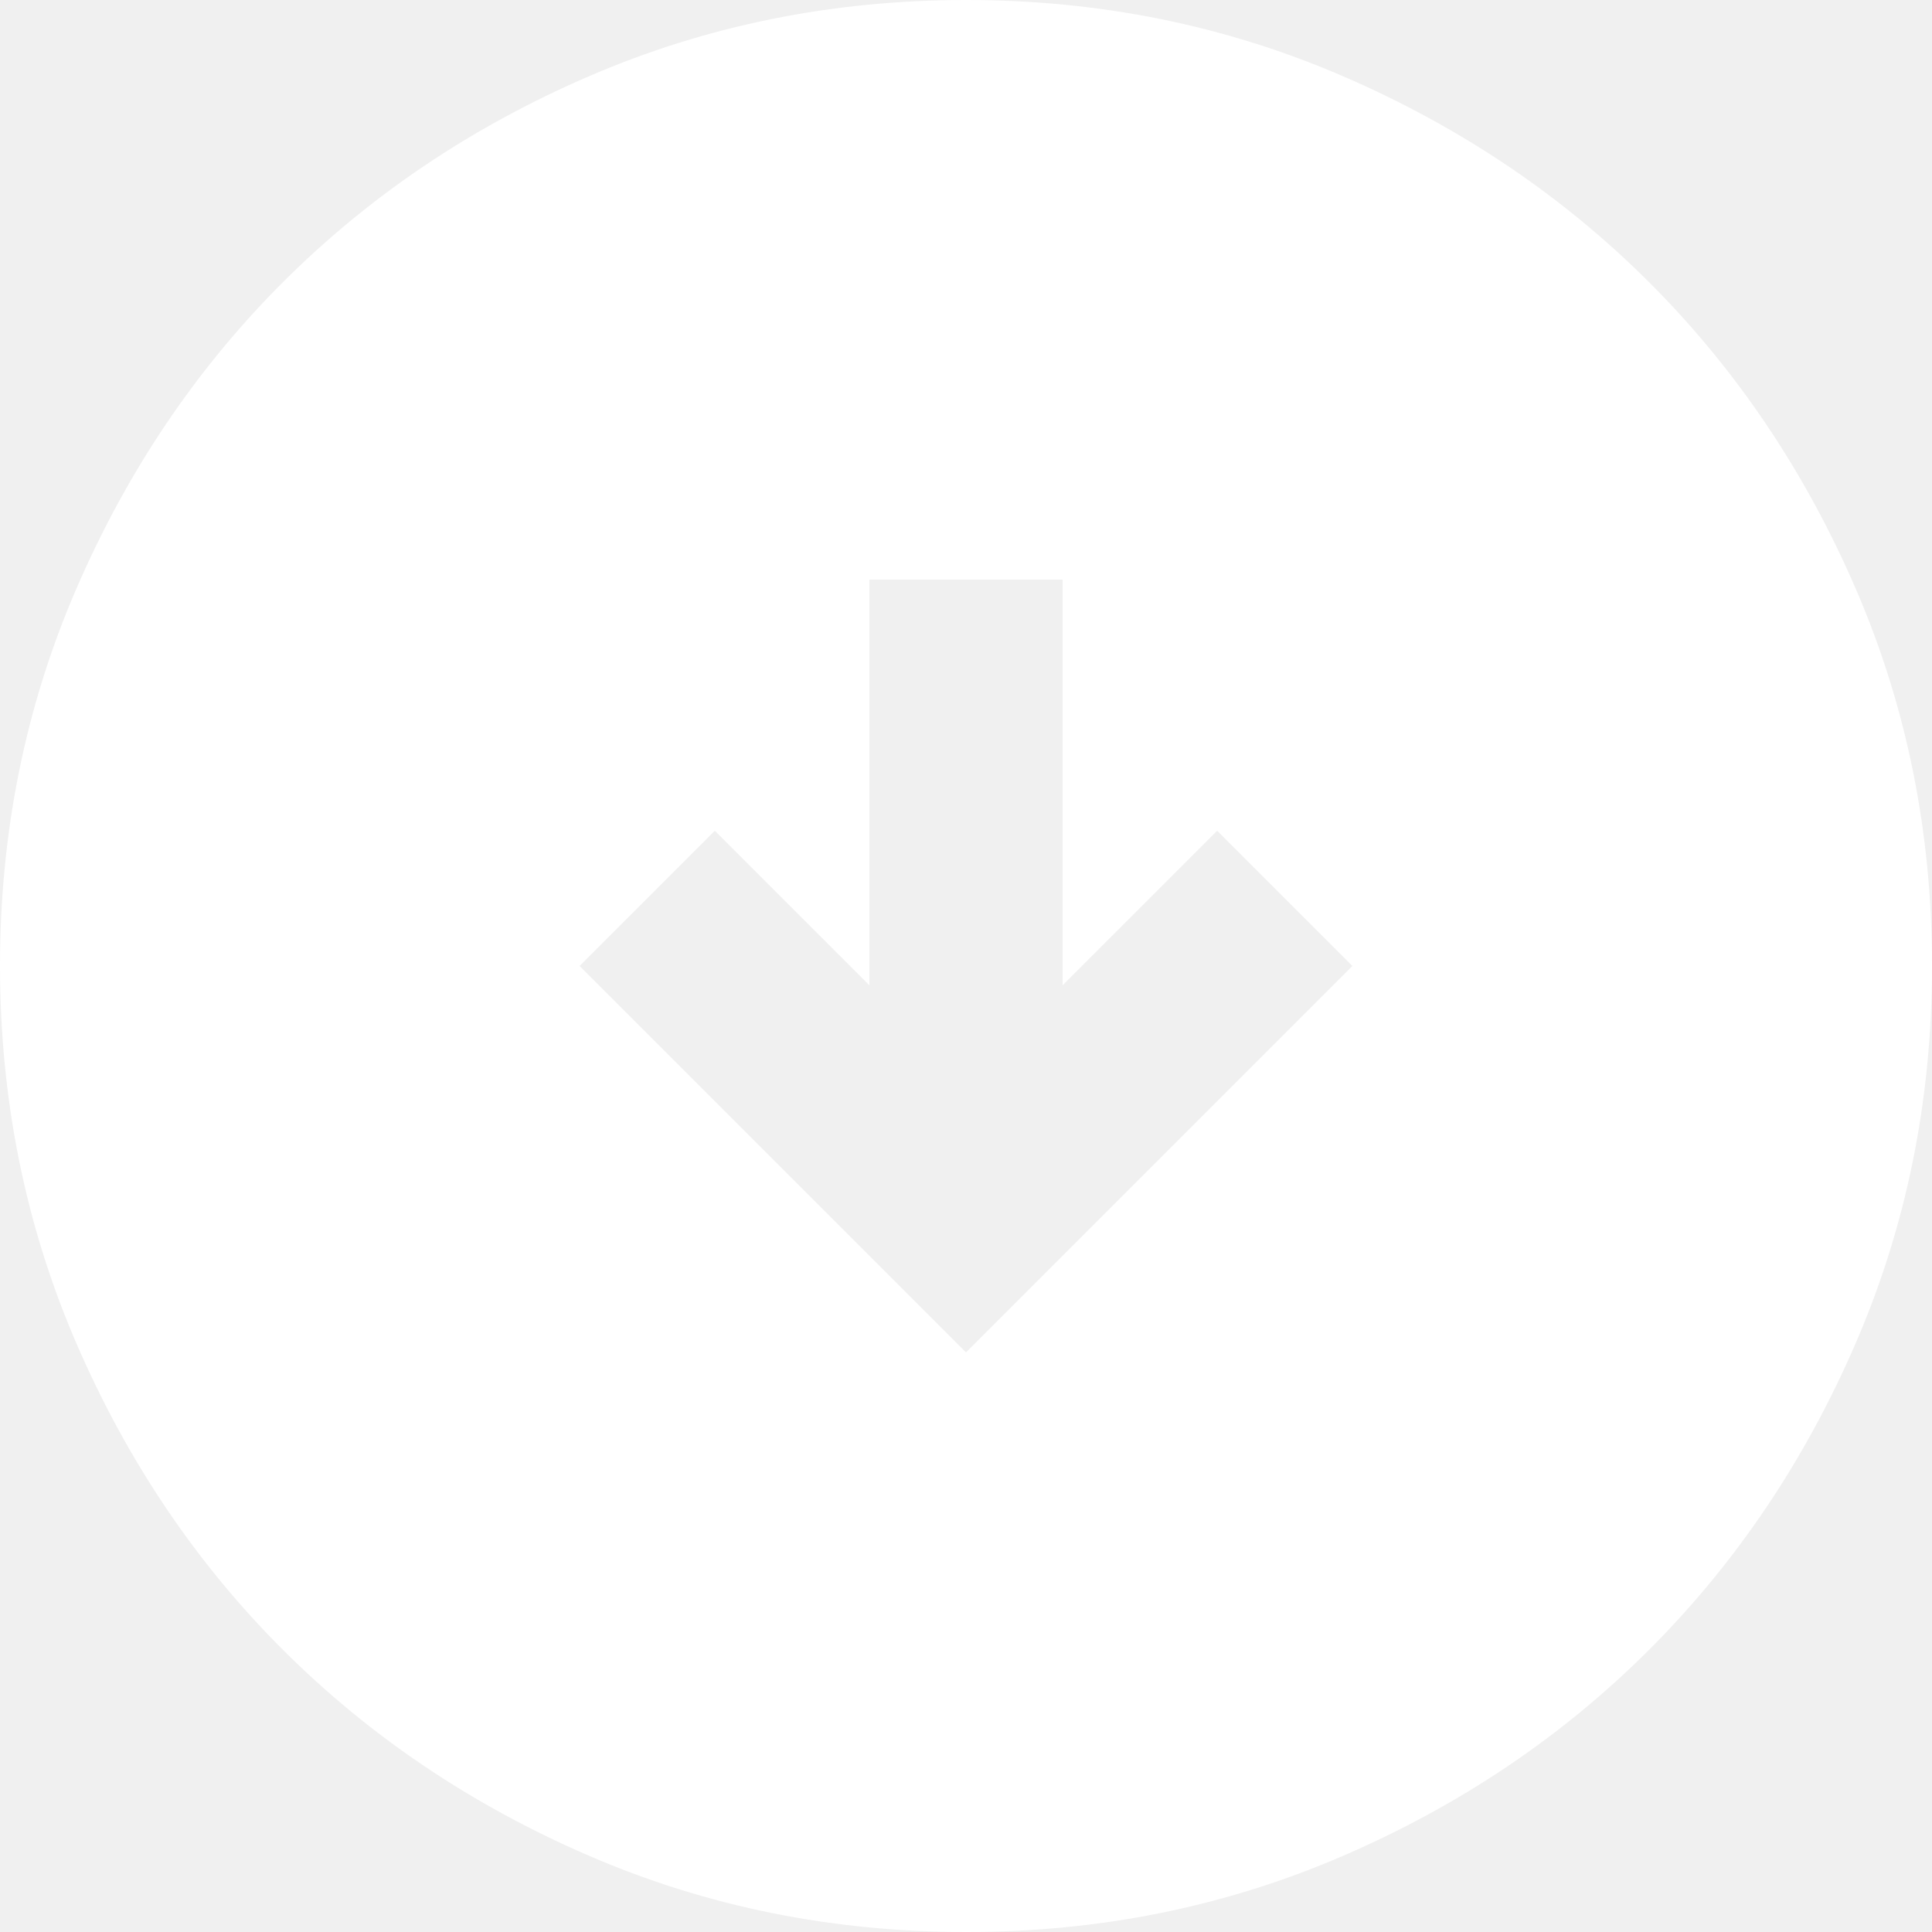
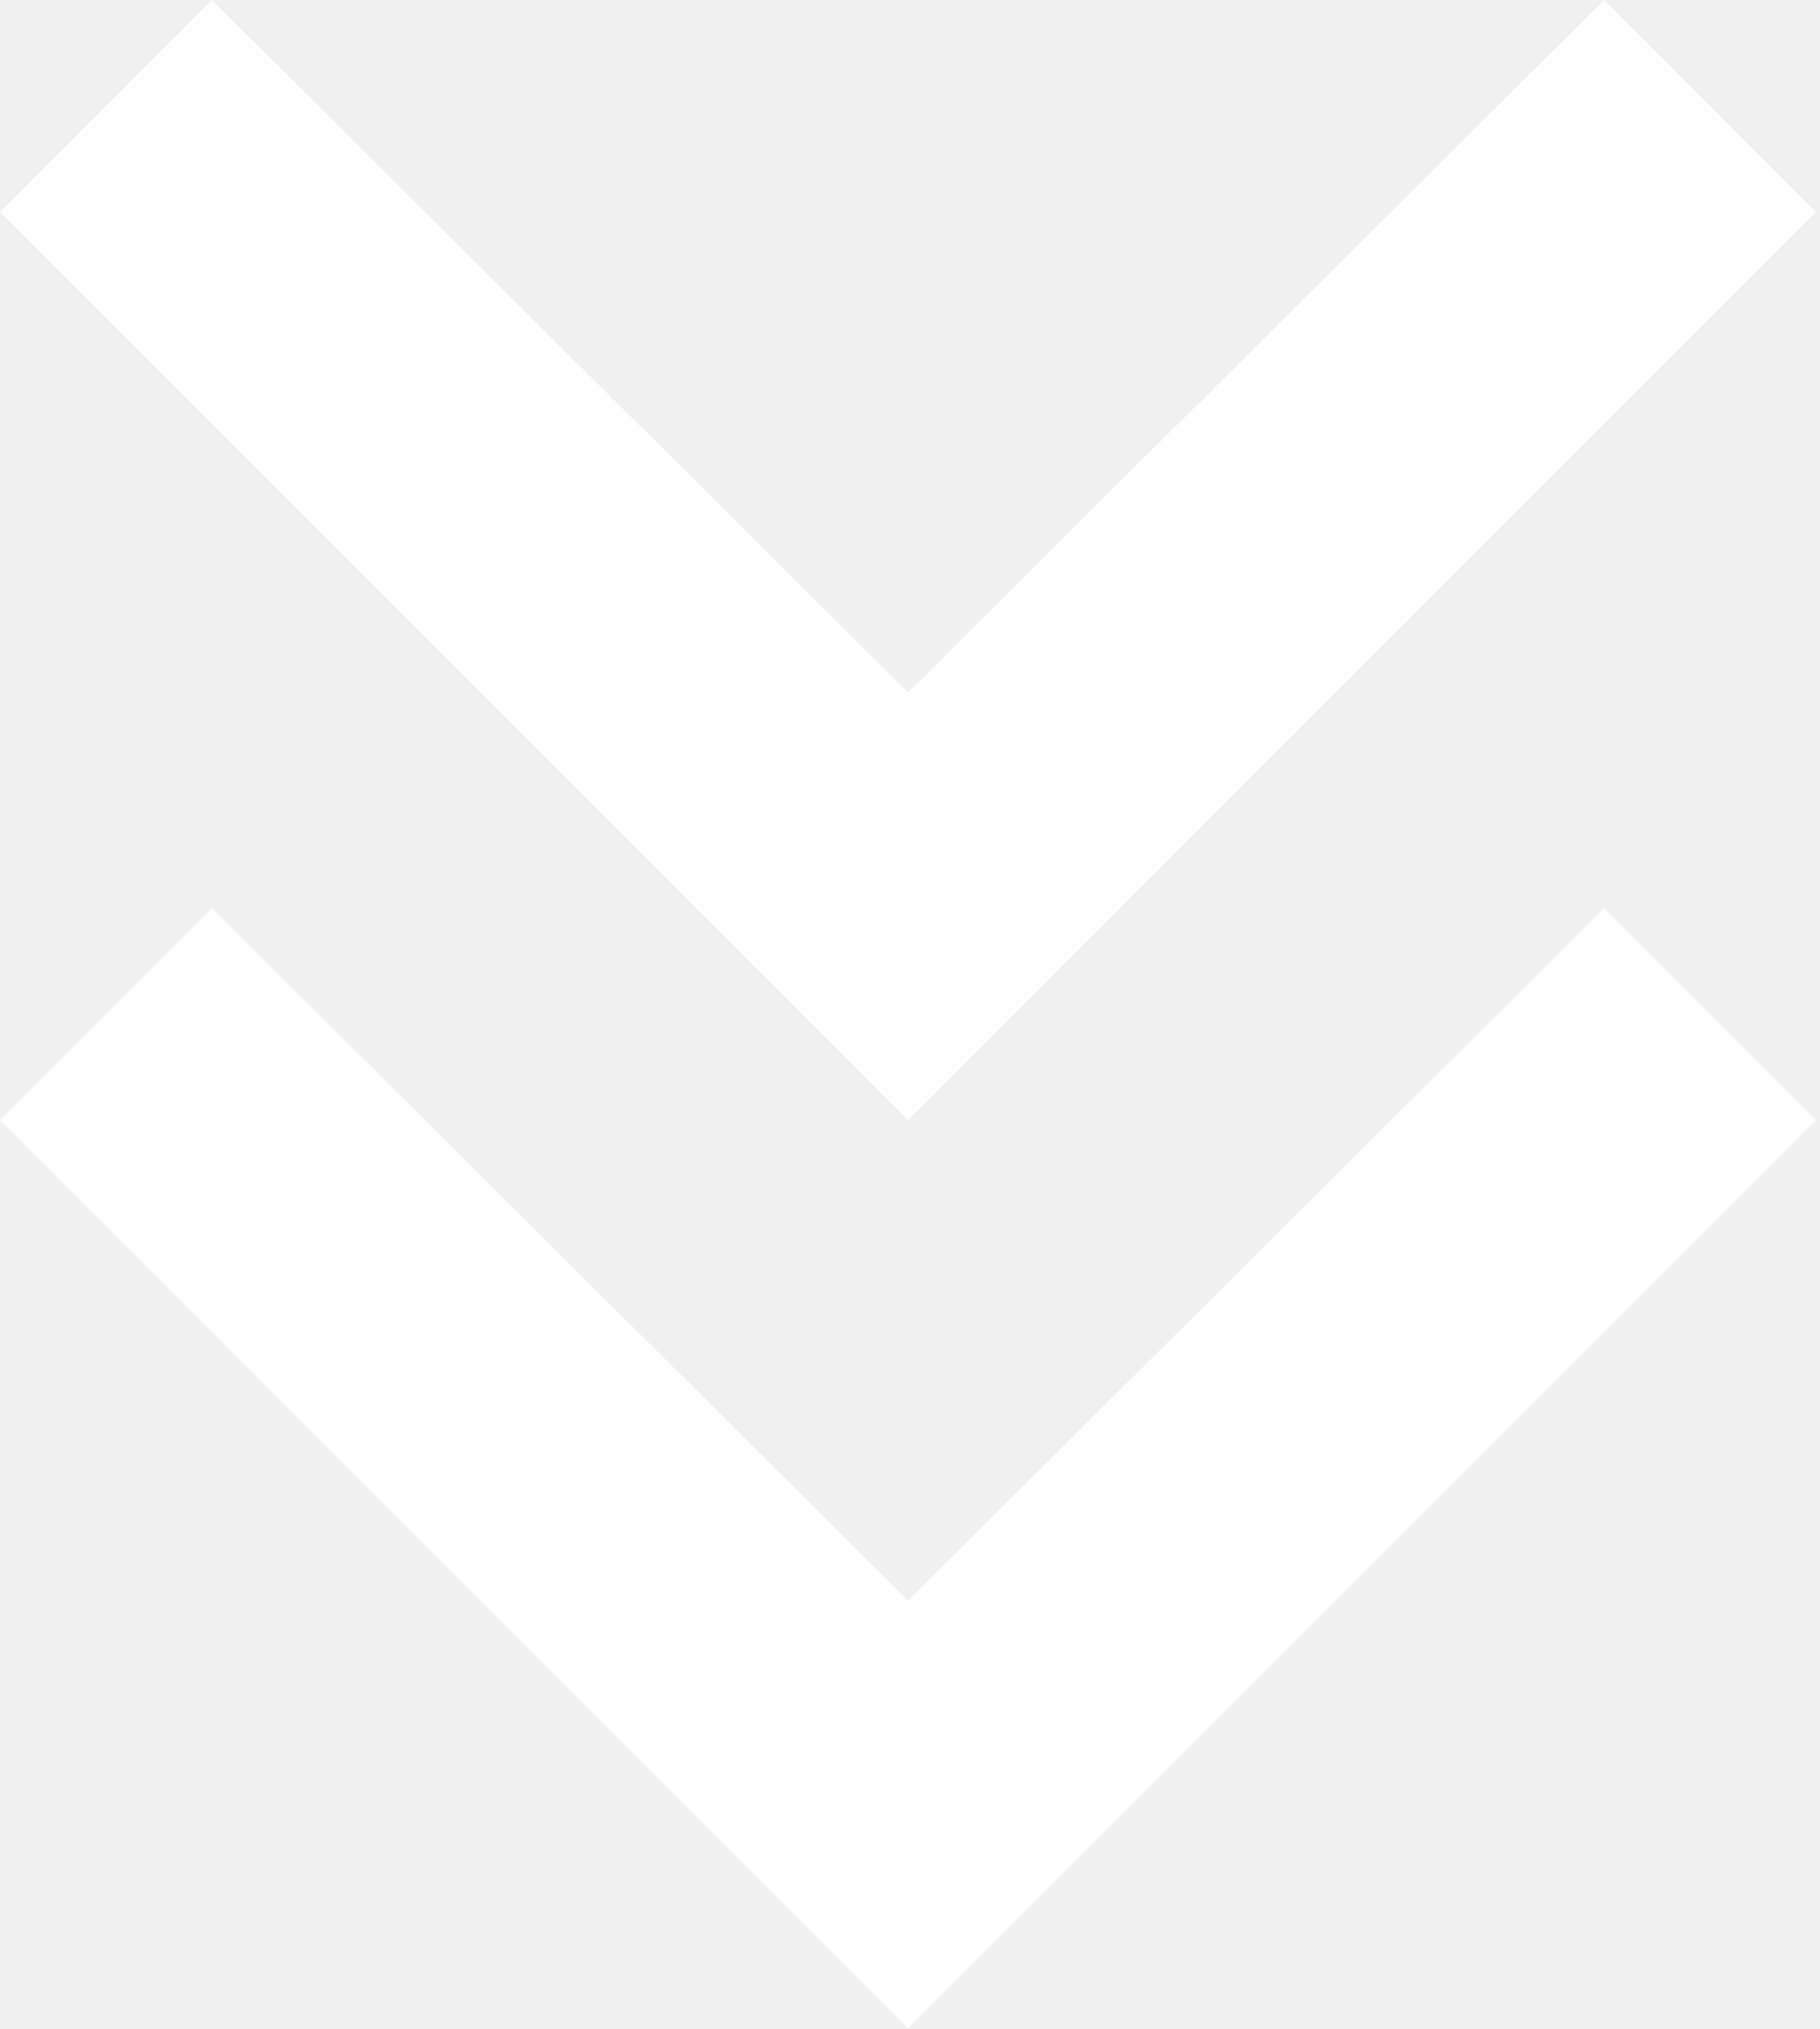
- <svg xmlns="http://www.w3.org/2000/svg" width="188" height="188" viewBox="0 0 188 188" fill="none">
-   <path d="M94 131.6L131.6 94L118.44 80.84L103.4 95.88V56.4H84.6V95.88L69.56 80.84L56.4 94L94 131.6ZM94 188C80.997 188 68.777 185.531 57.34 180.593C45.903 175.655 35.955 168.959 27.495 160.505C19.035 152.045 12.339 142.097 7.407 130.66C2.475 119.223 0.006 107.003 0 94C0 80.997 2.469 68.777 7.407 57.34C12.345 45.903 19.041 35.955 27.495 27.495C35.955 19.035 45.903 12.339 57.34 7.407C68.777 2.475 80.997 0.006 94 0C107.003 0 119.223 2.469 130.66 7.407C142.097 12.345 152.045 19.041 160.505 27.495C168.965 35.955 175.664 45.903 180.602 57.34C185.54 68.777 188.006 80.997 188 94C188 107.003 185.531 119.223 180.593 130.66C175.655 142.097 168.959 152.045 160.505 160.505C152.045 168.965 142.097 175.664 130.66 180.602C119.223 185.54 107.003 188.006 94 188Z" fill="white" />
+ <svg xmlns="http://www.w3.org/2000/svg" width="113" height="126" viewBox="0 0 113 126" fill="none">
+   <path d="M56.4 125.96L0 69.56L13.16 56.4L56.4 99.405L99.64 56.4L112.8 69.56L56.4 125.96ZM56.4 69.56L0 13.16L13.16 0L56.4 43.005L99.64 0L112.8 13.16L56.4 69.56Z" fill="white" />
</svg>
